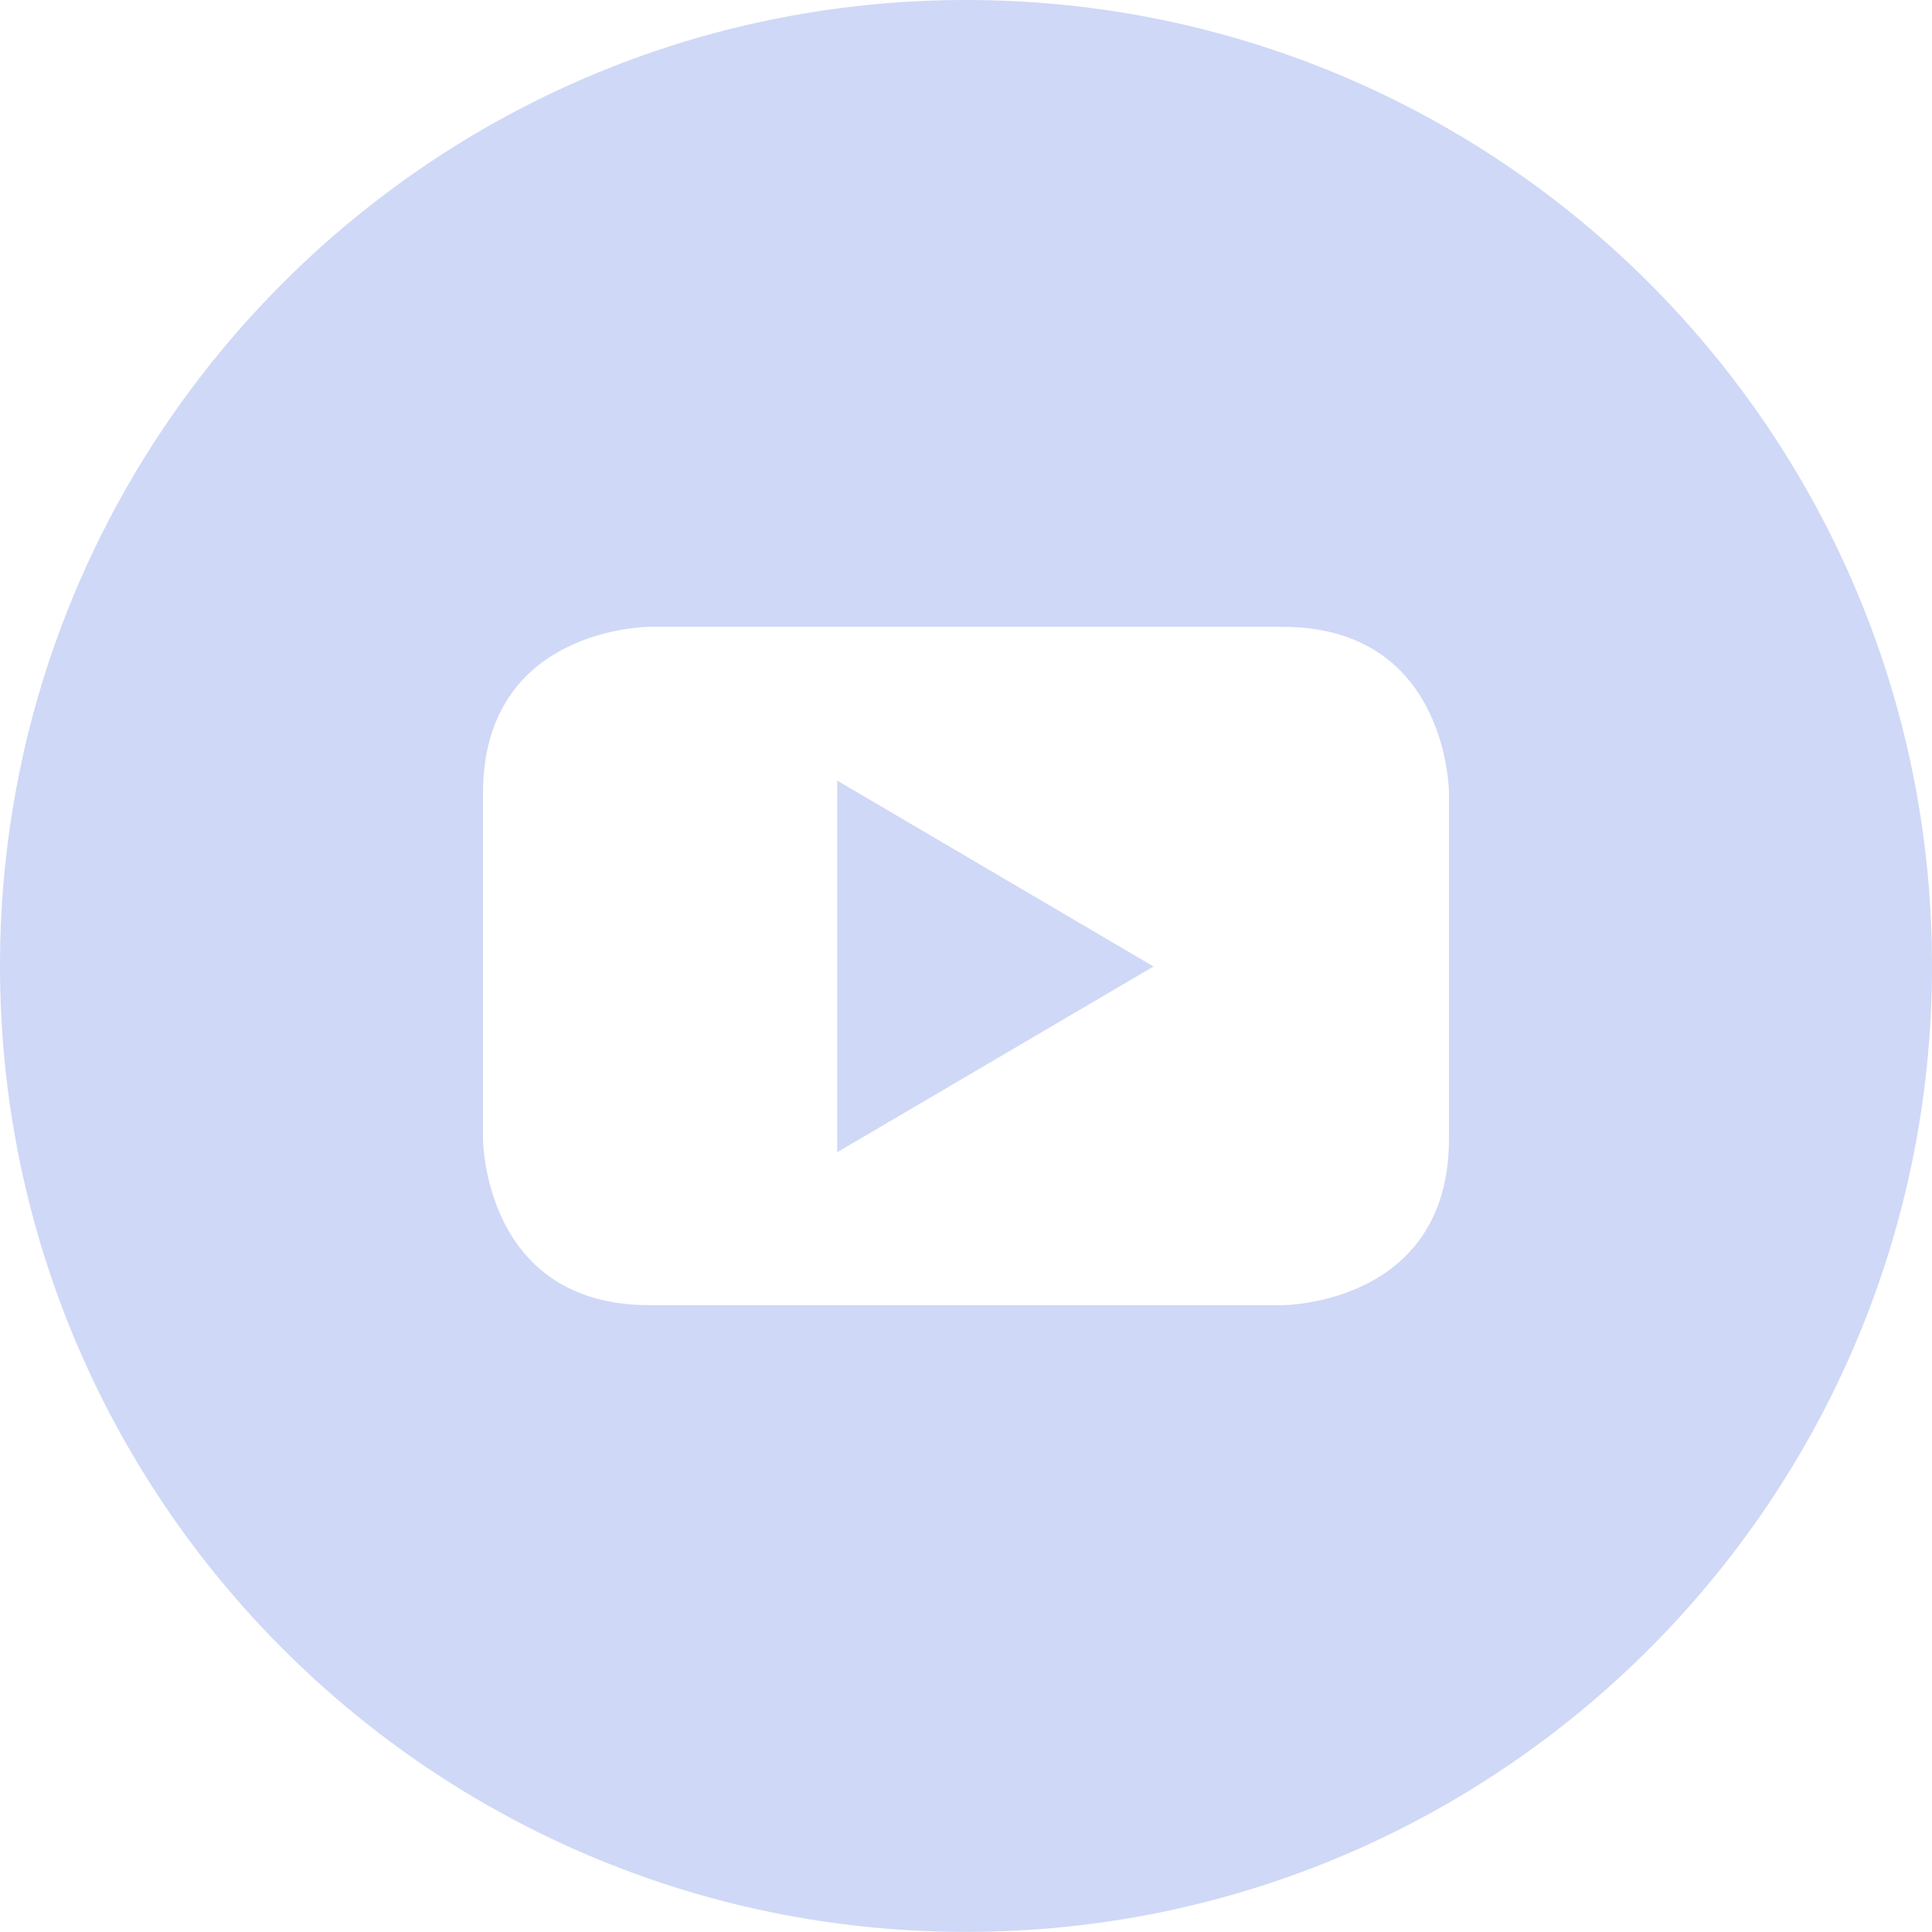
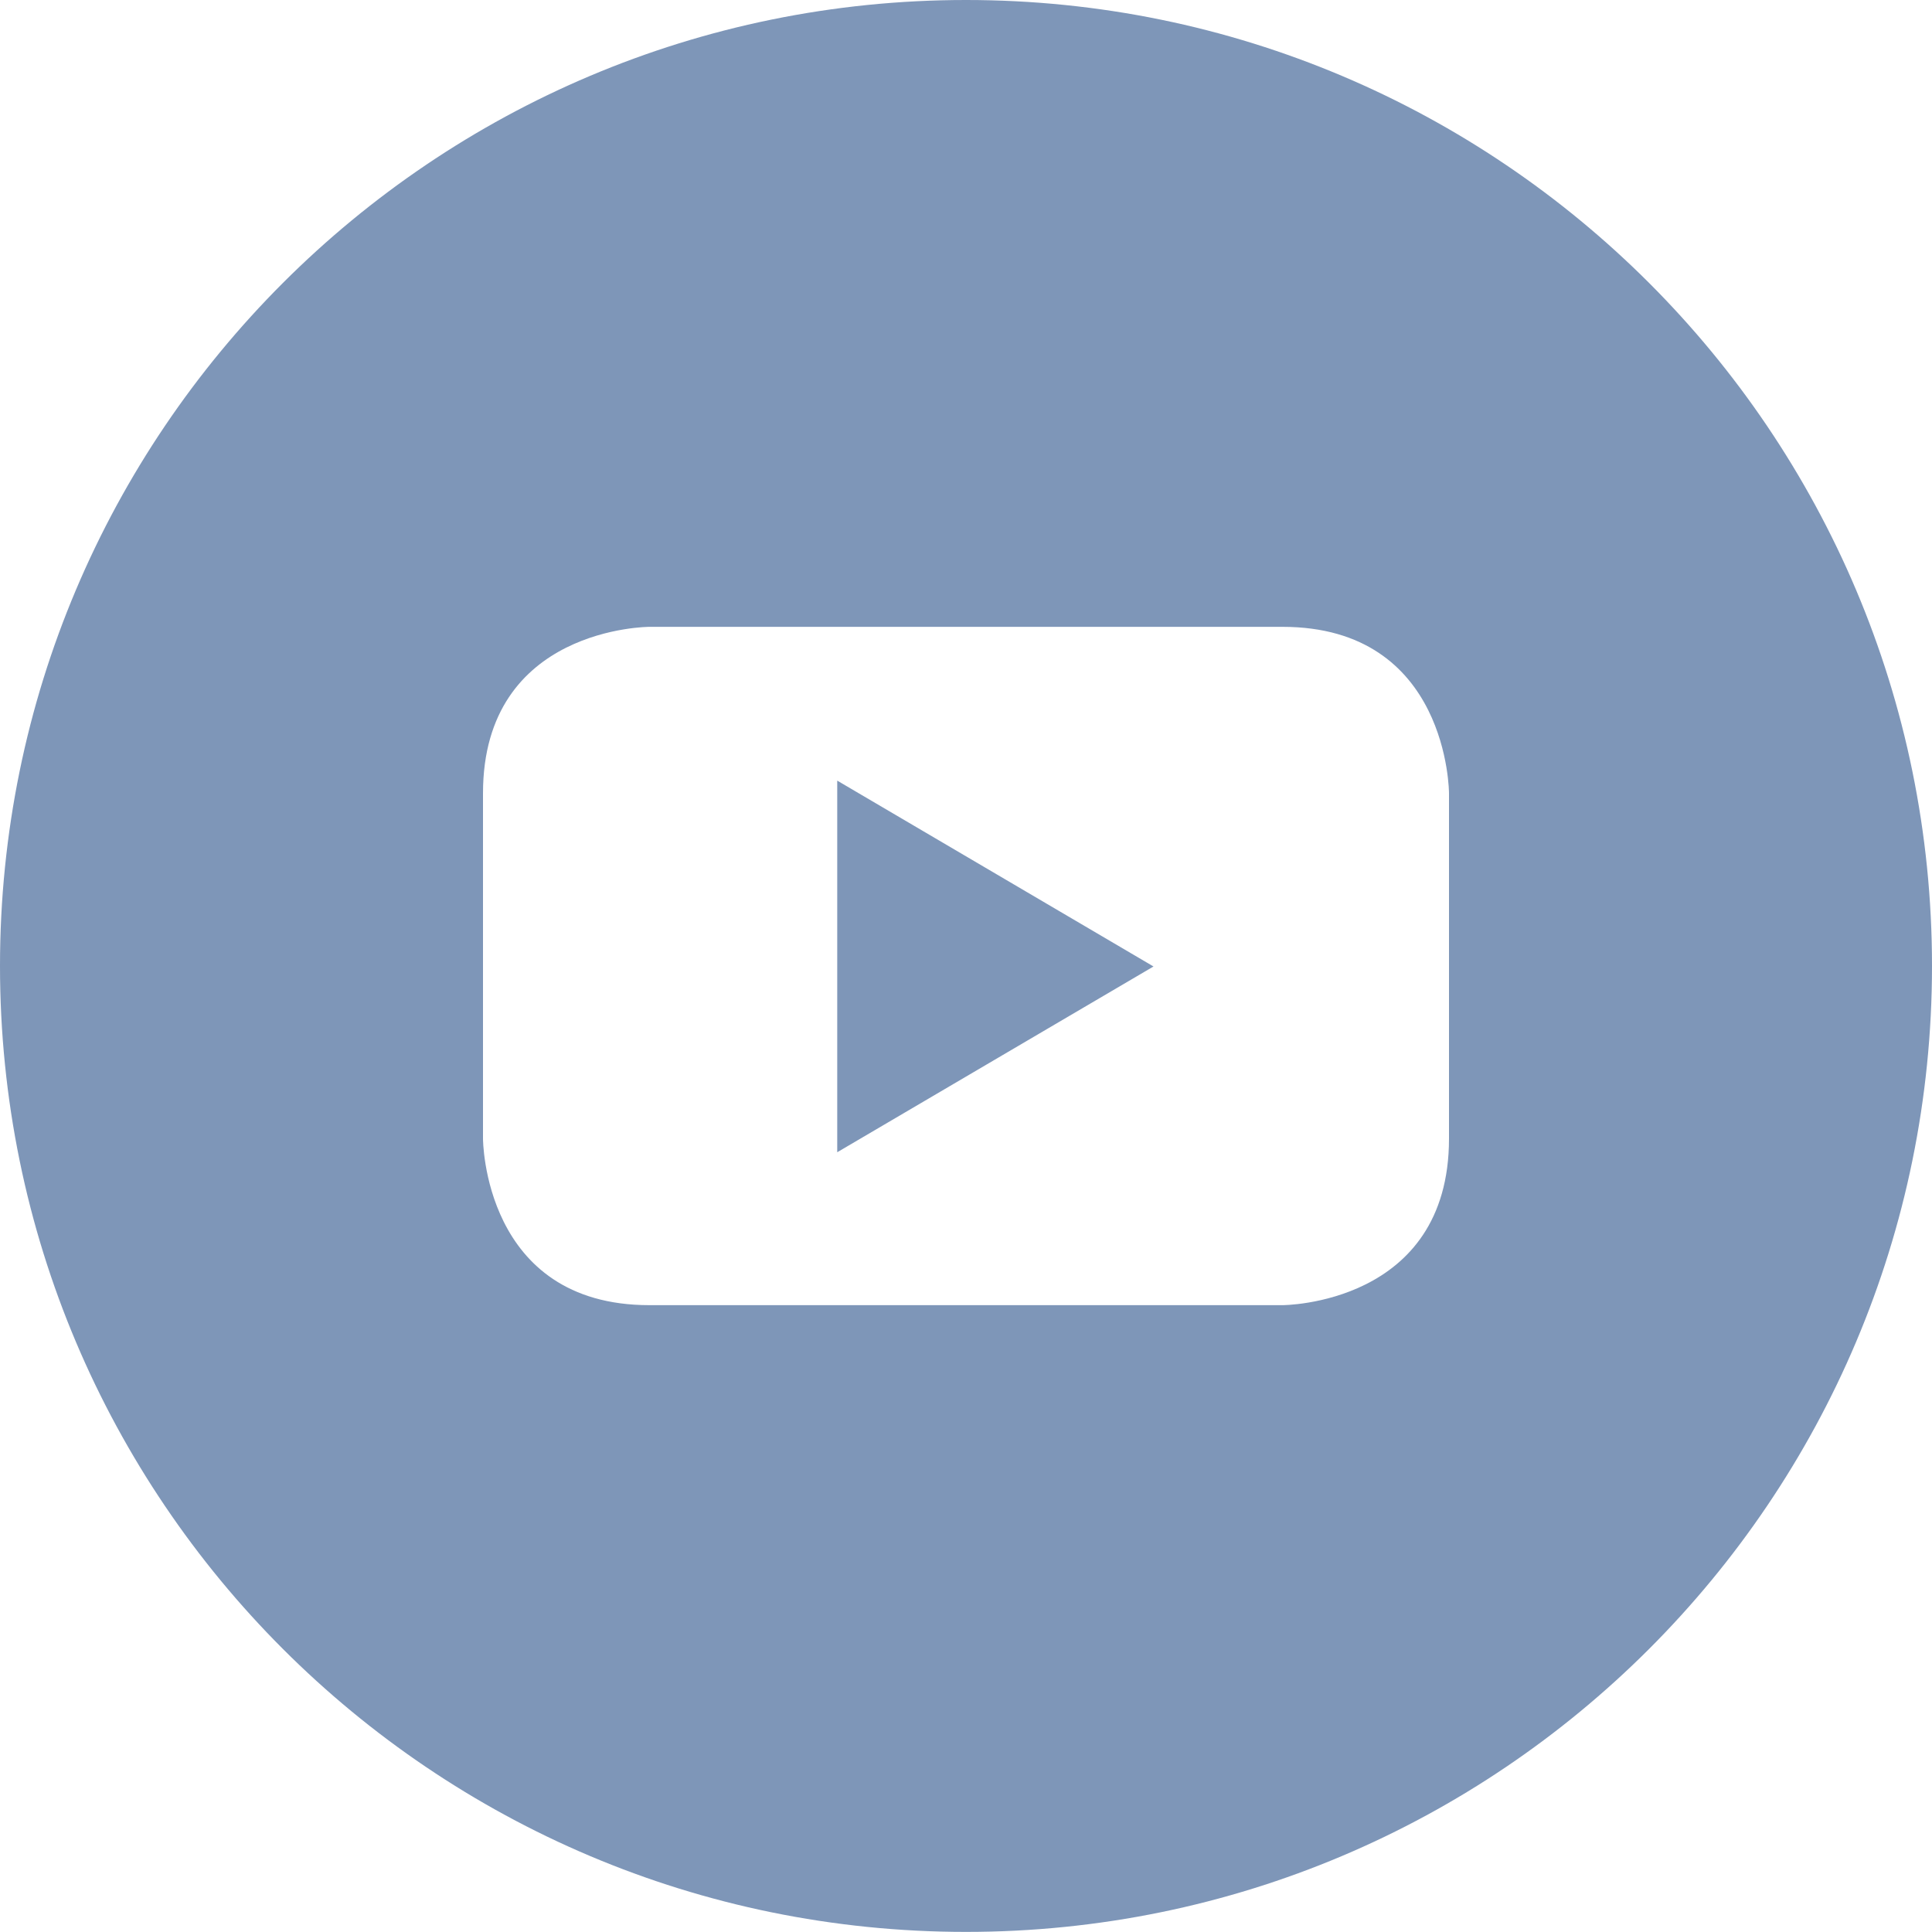
- <svg xmlns="http://www.w3.org/2000/svg" width="20" height="20" viewBox="0 0 20 20" fill="none">
-   <path fill-rule="evenodd" clip-rule="evenodd" d="M20 9.999C20 15.522 15.523 19.999 10 19.999C4.477 19.999 0 15.522 0 9.999C0 4.477 4.477 0 10 0C15.523 0 20 4.477 20 9.999ZM8.667 11.928L11.941 10.005L8.667 8.081V11.928ZM15 8.212V11.787C15 13.511 13.276 13.511 13.276 13.511H6.723C5 13.511 5 11.787 5 11.787V8.212C5 6.489 6.723 6.489 6.723 6.489H13.276C15 6.489 15 8.212 15 8.212Z" fill="#A0B3EE" fill-opacity="0.5" />
+ <svg xmlns="http://www.w3.org/2000/svg" width="20" height="20" viewBox="0 0 20 20" fill="#7E96B8">
+   <path fill-rule="evenodd" clip-rule="evenodd" d="M20 9.999C20 15.522 15.523 19.999 10 19.999C4.477 19.999 0 15.522 0 9.999C0 4.477 4.477 0 10 0C15.523 0 20 4.477 20 9.999ZM8.667 11.928L11.941 10.005L8.667 8.081V11.928ZM15 8.212V11.787C15 13.511 13.276 13.511 13.276 13.511H6.723C5 13.511 5 11.787 5 11.787V8.212C5 6.489 6.723 6.489 6.723 6.489H13.276C15 6.489 15 8.212 15 8.212Z" />
</svg>
